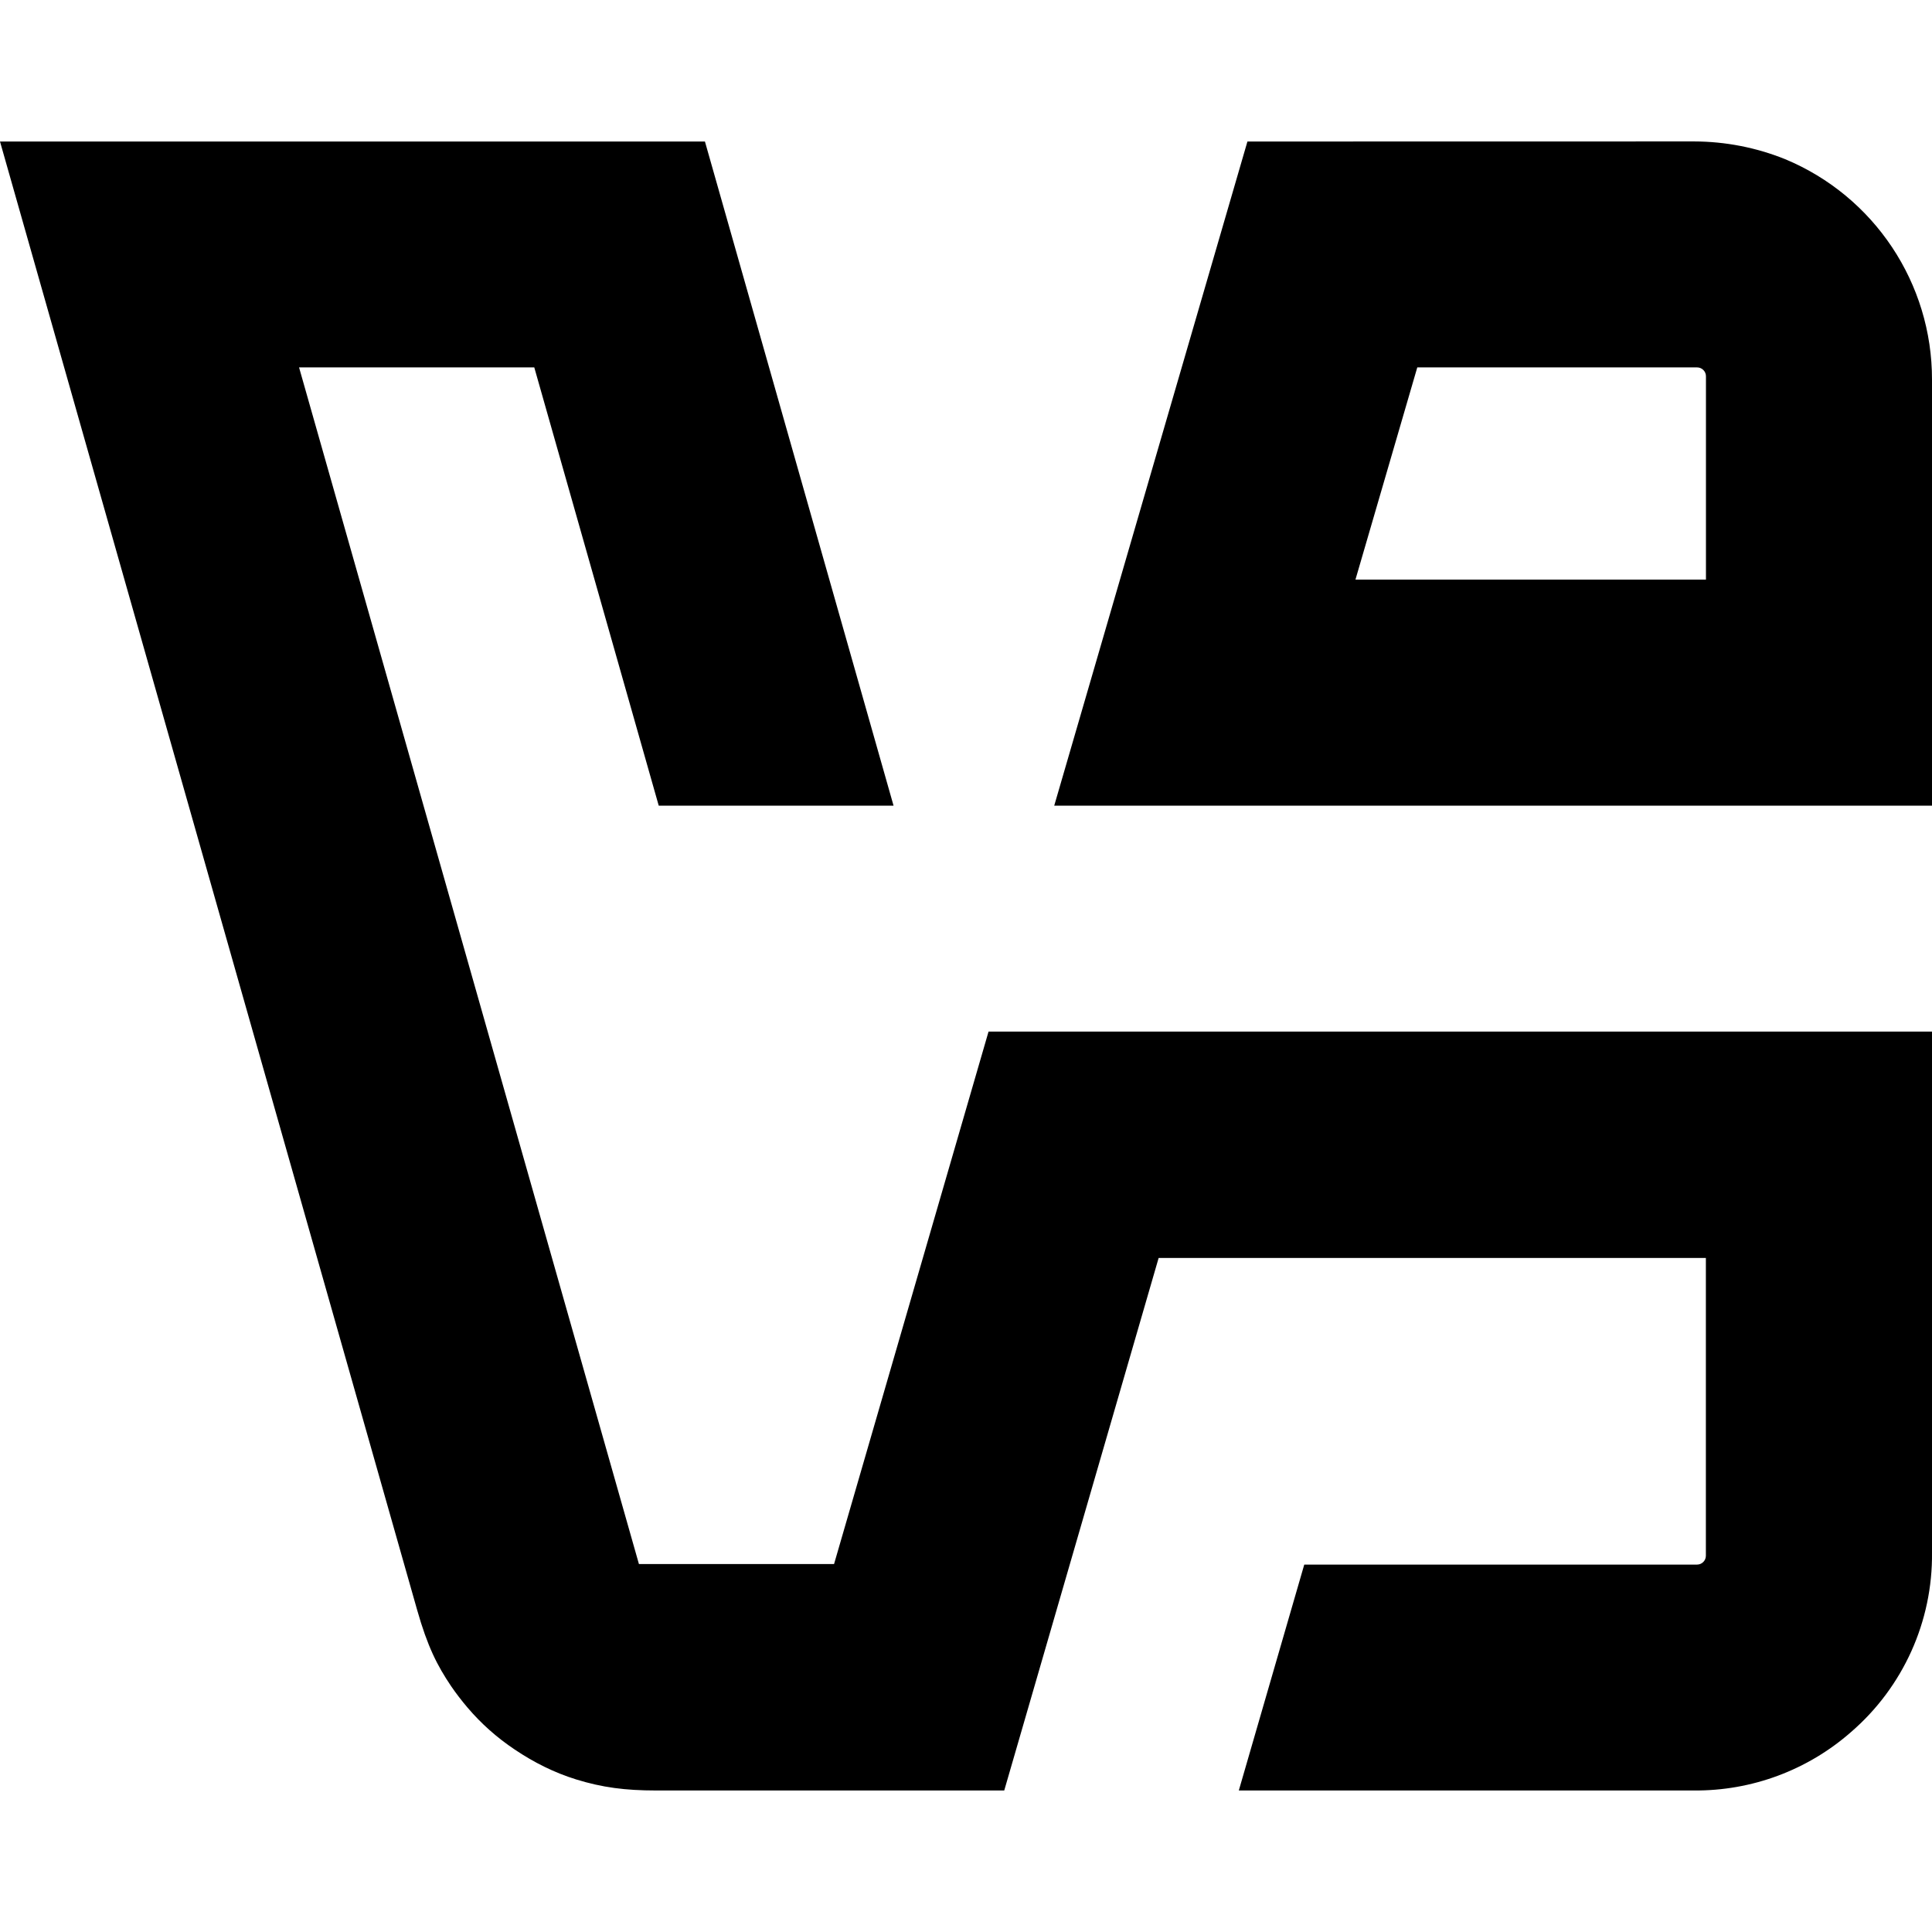
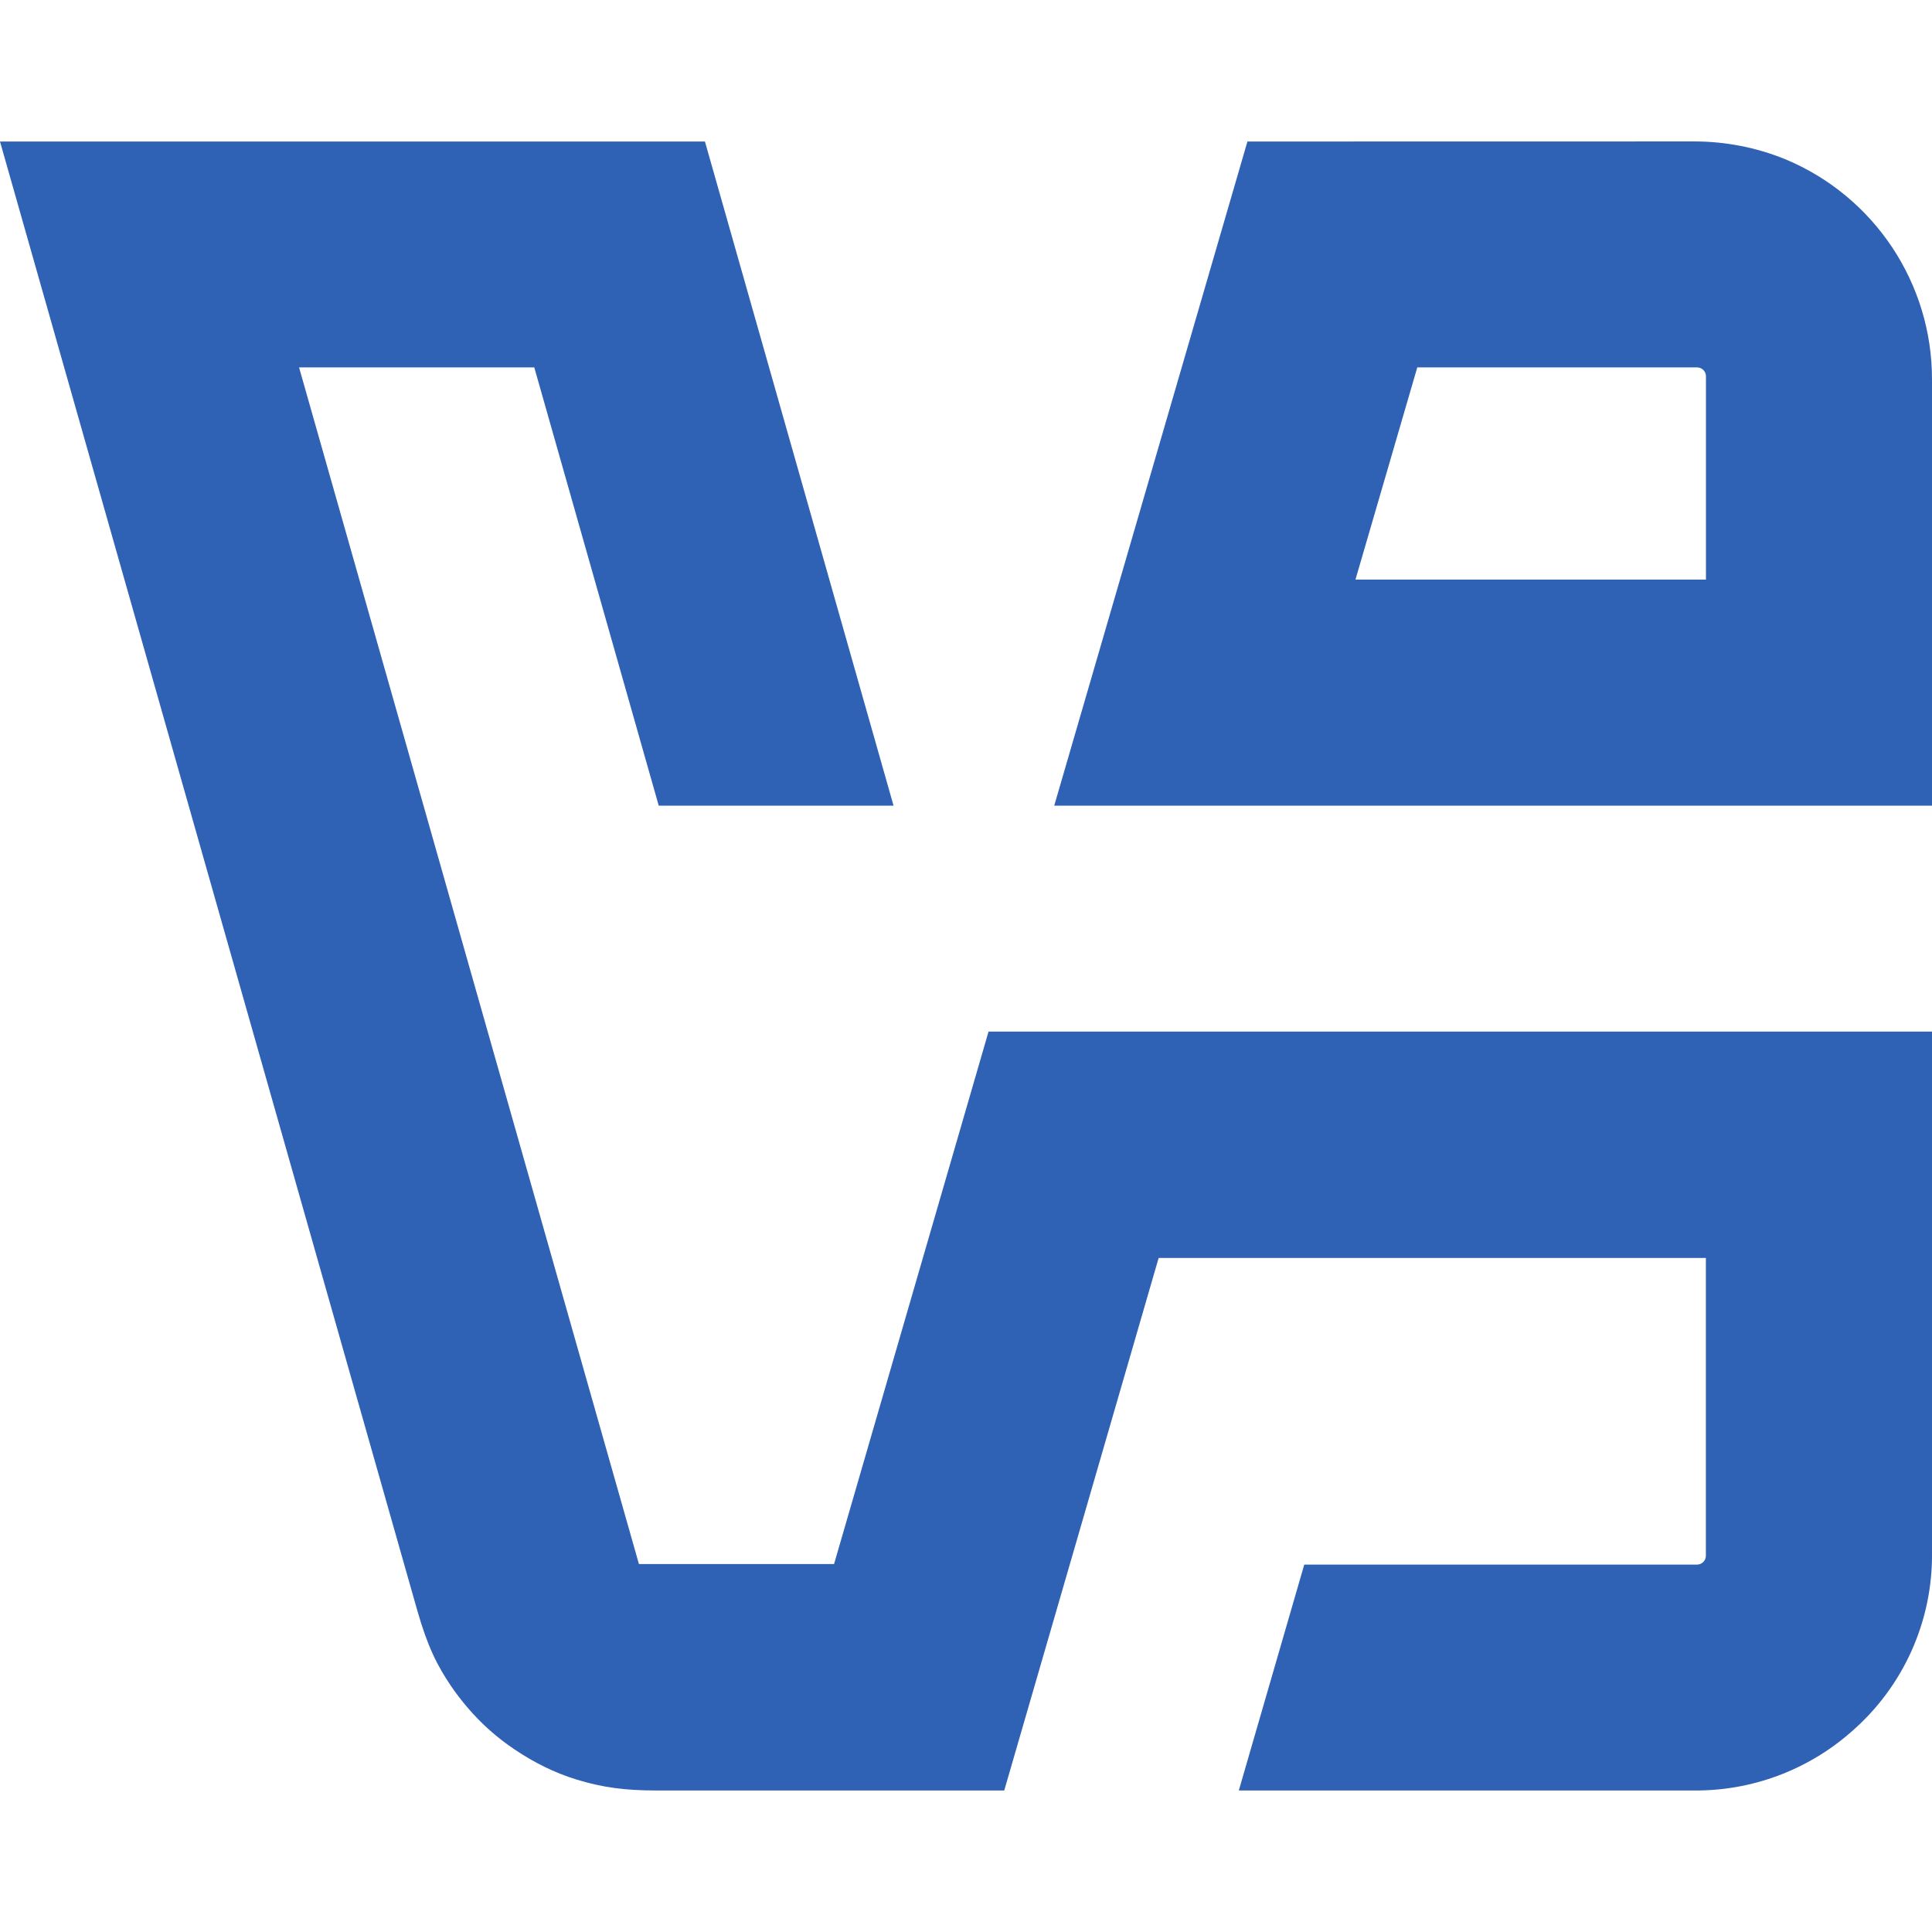
- <svg xmlns="http://www.w3.org/2000/svg" role="img" viewBox="0 0 24 24">
-   <path d="M0 1.758 5.182 20c.129.455.25.691.421.945.063.092.13.179.202.264.173.204.37.378.59.525.243.163.49.286.763.371.324.1.61.137.99.137h4.327l1.918-6.615h6.798v3.699a.11.11 0 0 1-.109.11h-4.88l-.813 2.806h5.654a2.92 2.92 0 0 0 1.95-.725A2.903 2.903 0 0 0 24 19.285v-6.47H12.28l-1.919 6.614H7.937L3.715 4.564h2.922l1.546 5.444H11.1l-2.343-8.25zm15.496 0-2.4 8.25H24v-5.29a2.962 2.962 0 0 0-1.825-2.741 3.044 3.044 0 0 0-1.129-.22zm2.11 2.806h3.476a.11.11 0 0 1 .11.112V7.2h-4.354z" />
+ <svg xmlns="http://www.w3.org/2000/svg" width="1em" height="1em" viewBox="0 0 24 24">
+   <path fill="#2f61b4" d="M0 1.758L5.182 20c.129.455.25.691.421.945q.094.137.202.264q.26.305.59.525c.243.163.49.286.763.371c.324.1.61.137.99.137h4.327l1.918-6.615h6.798v3.699a.11.11 0 0 1-.109.11h-4.88l-.813 2.806h5.654a2.92 2.92 0 0 0 1.95-.725A2.9 2.9 0 0 0 24 19.285v-6.47H12.28l-1.919 6.614H7.937L3.715 4.564h2.922l1.546 5.444H11.1l-2.343-8.25zm15.496 0l-2.4 8.25H24v-5.29a2.96 2.96 0 0 0-1.825-2.741a3 3 0 0 0-1.129-.22zm2.11 2.806h3.476a.11.11 0 0 1 .11.112V7.2h-4.354z" />
</svg>
